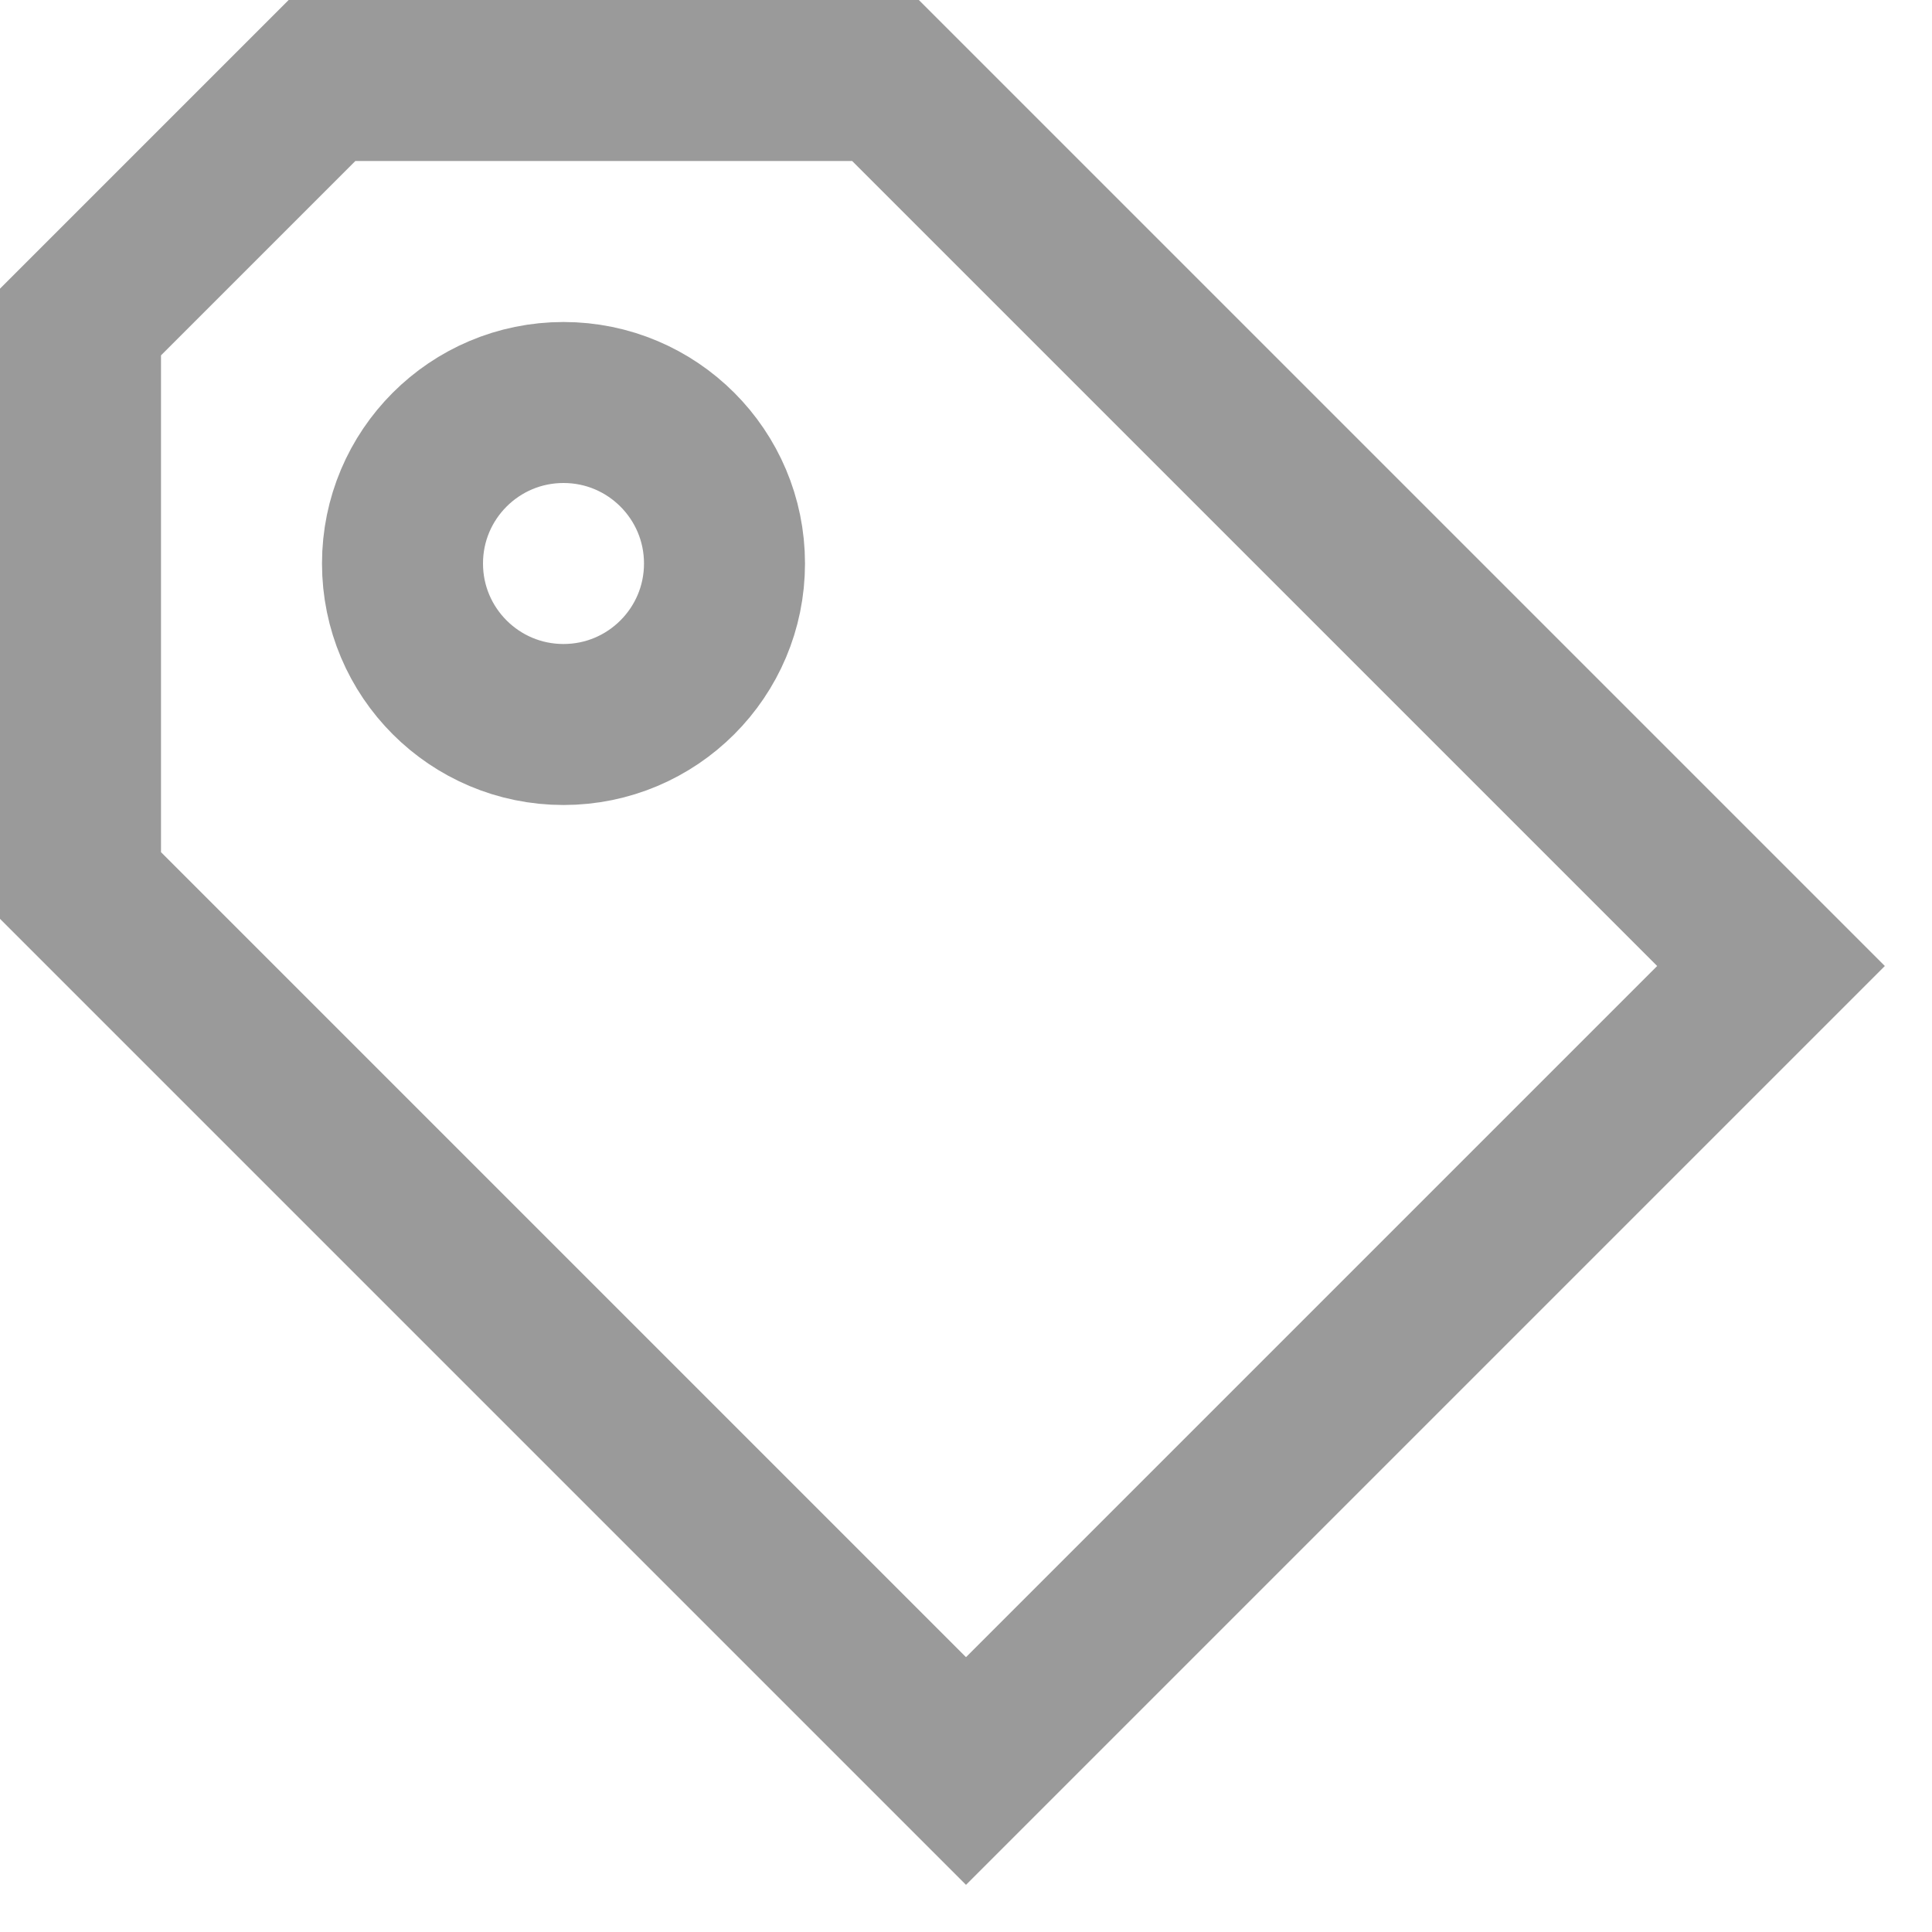
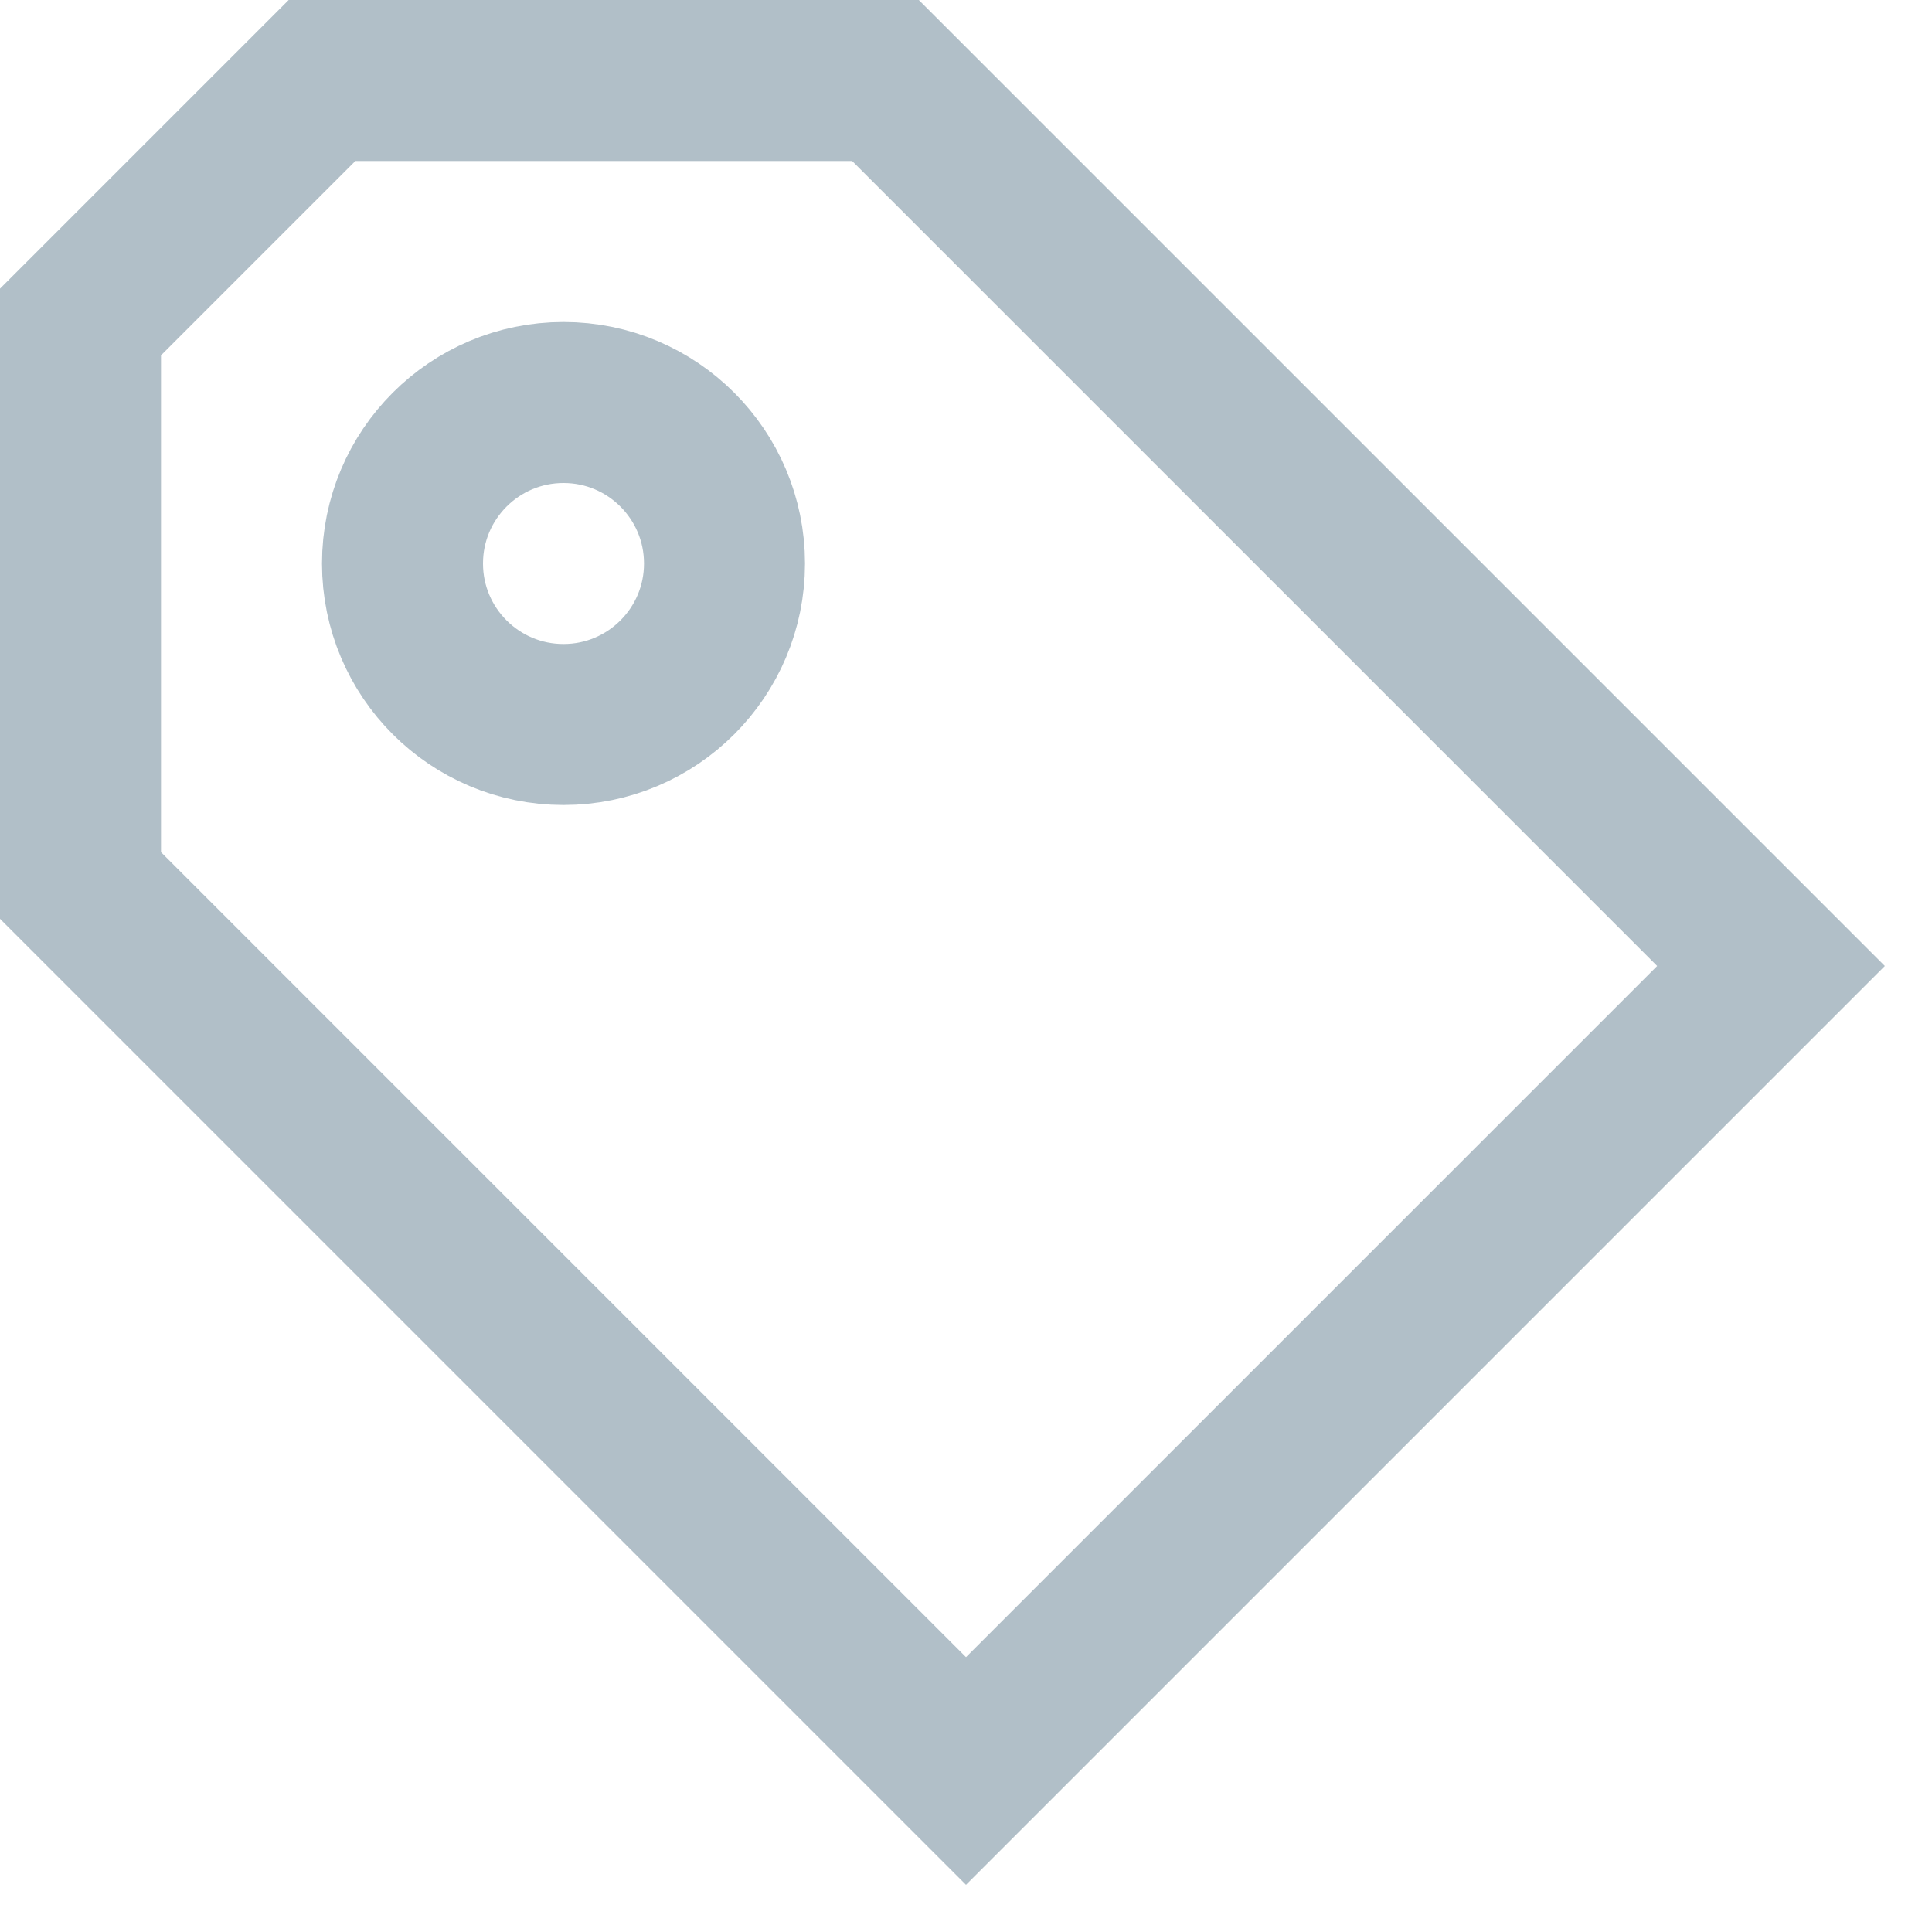
<svg xmlns="http://www.w3.org/2000/svg" width="24px" height="24px" viewBox="0 0 24 24" version="1.1">
  <defs />
  <g id="Page-1" stroke="none" stroke-width="1" fill="none" fill-rule="evenodd" stroke-linecap="square">
-     <g id="tag-cut" transform="translate(1, 1)" stroke="#9A9A9A" stroke-width="2">
+     <g id="tag-cut" transform="translate(1, 1)" stroke="#B1BFC8" stroke-width="2">
      <polygon id="Shape" points="11 21 21 11 10 0 3 0 0 3 0 10" />
      <circle id="Oval" cx="6" cy="6" r="2" />
    </g>
  </g>
</svg>
